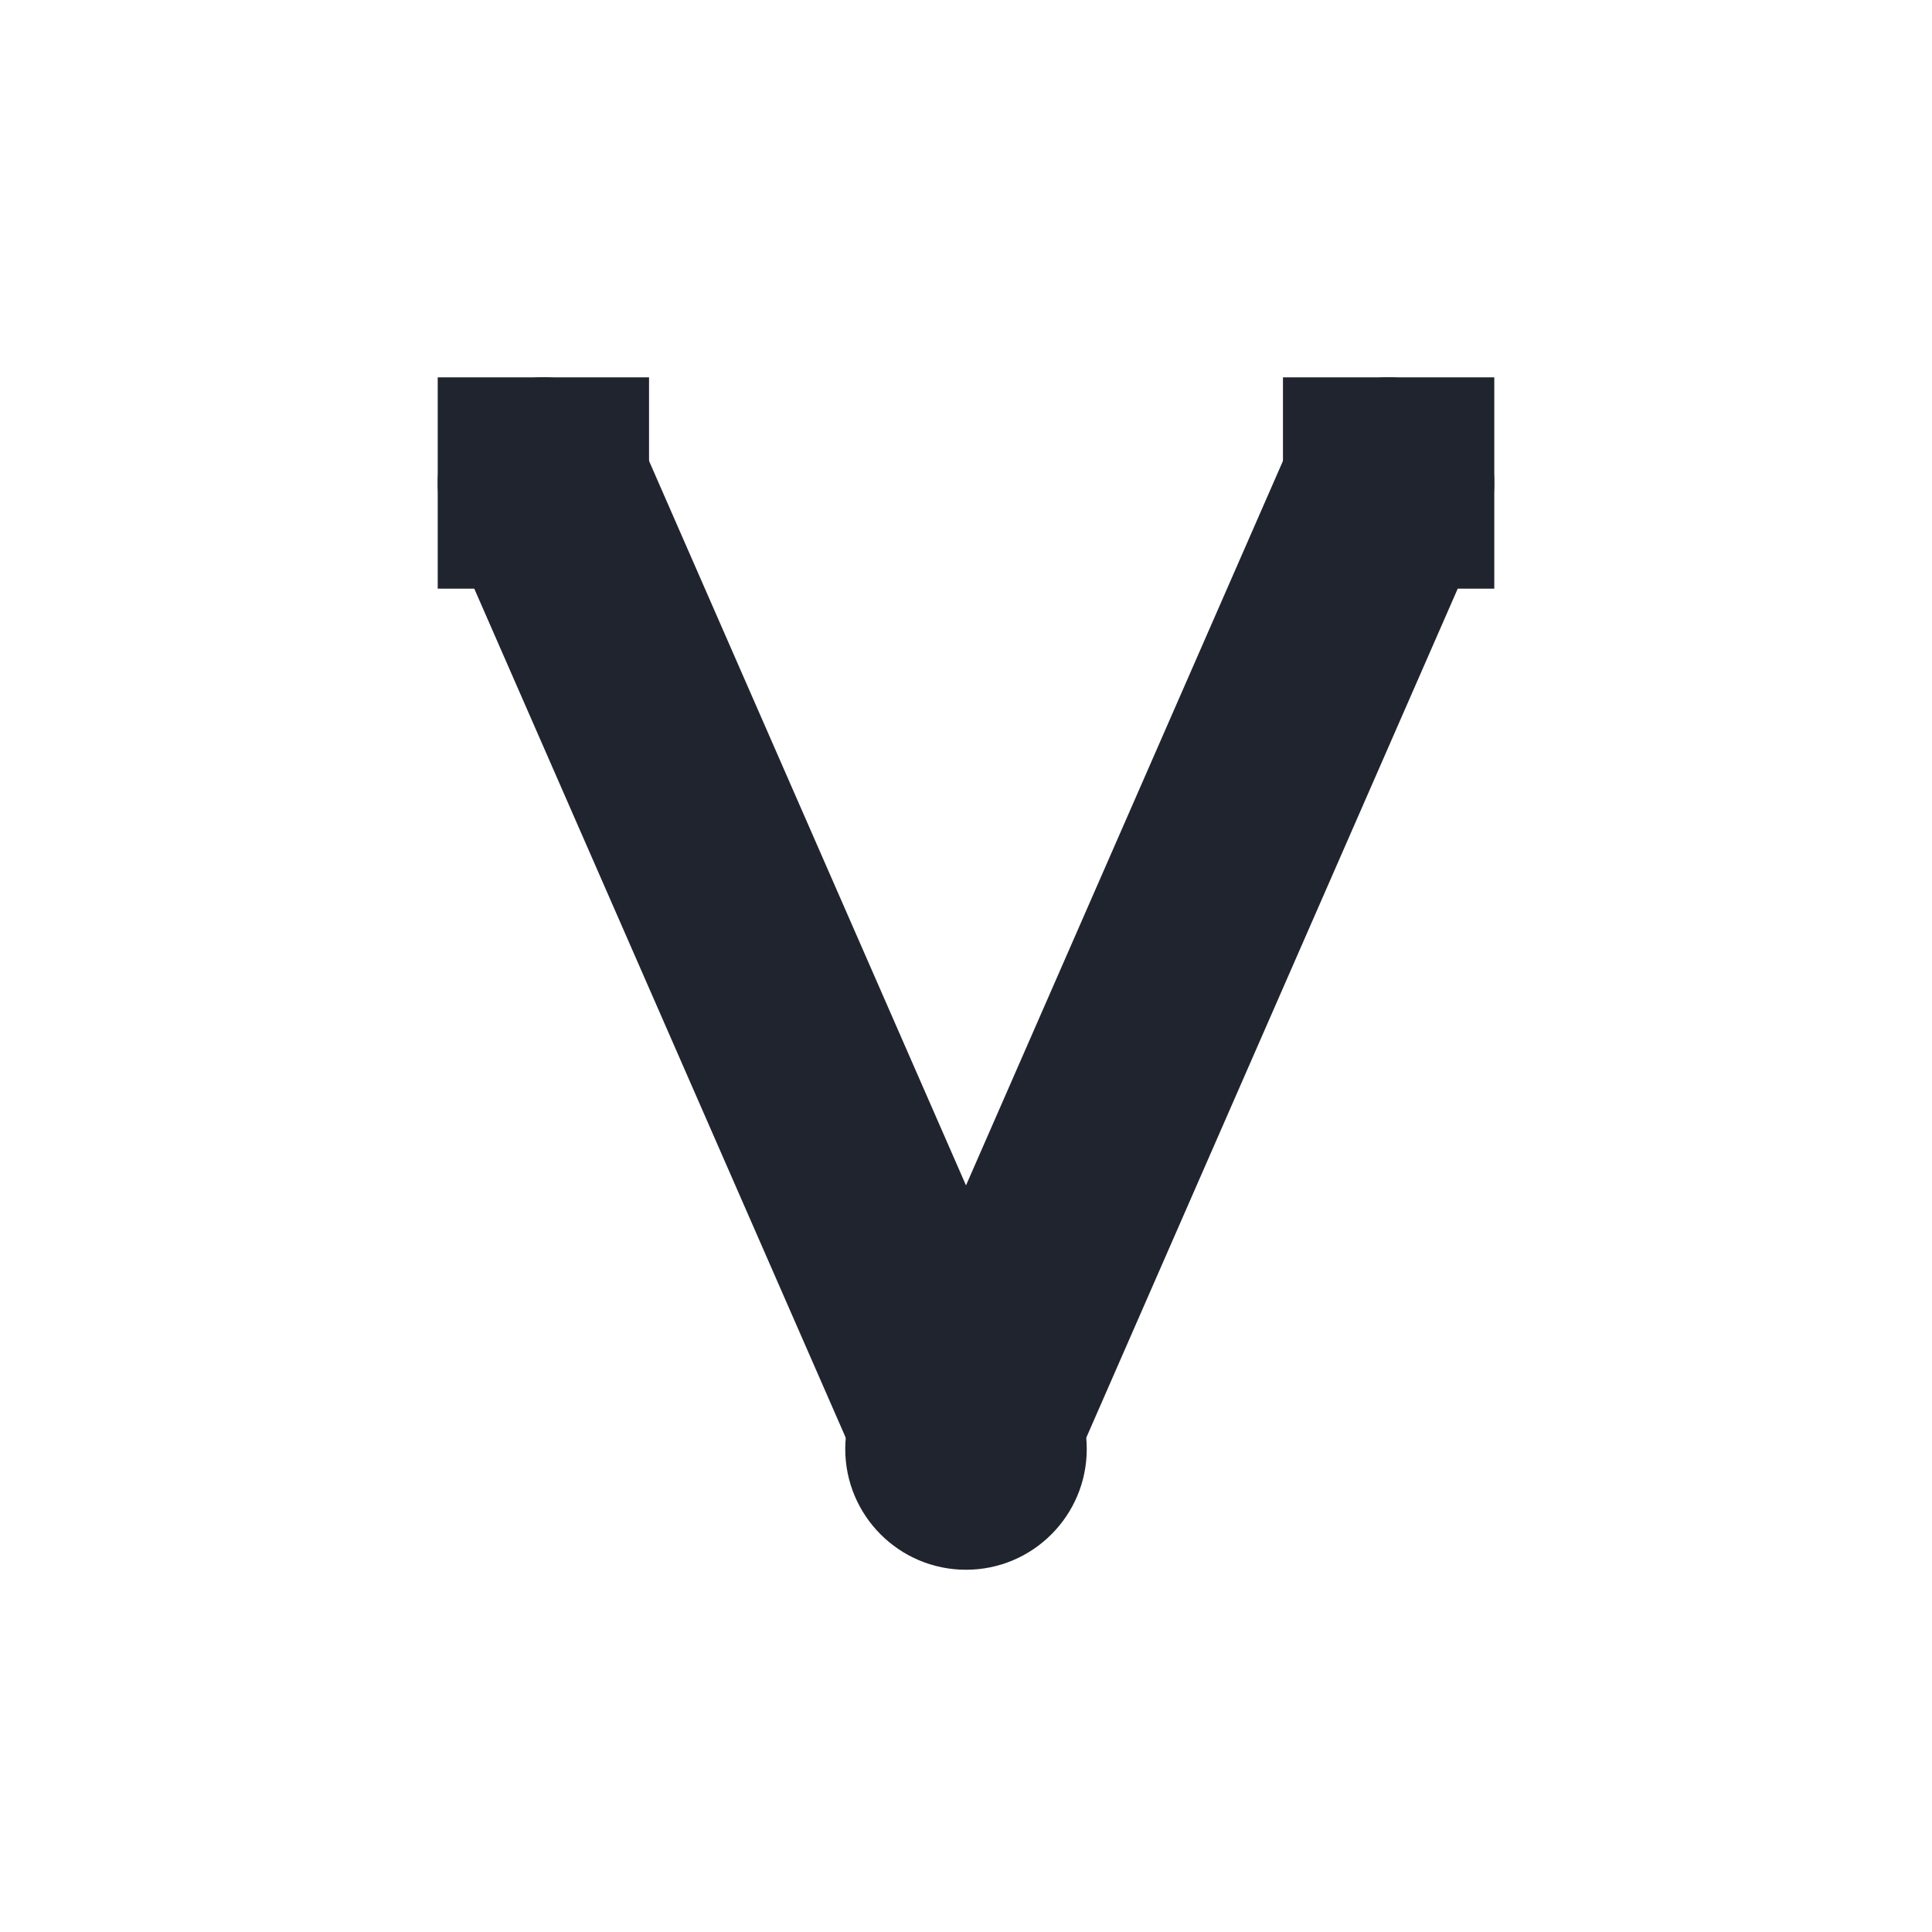
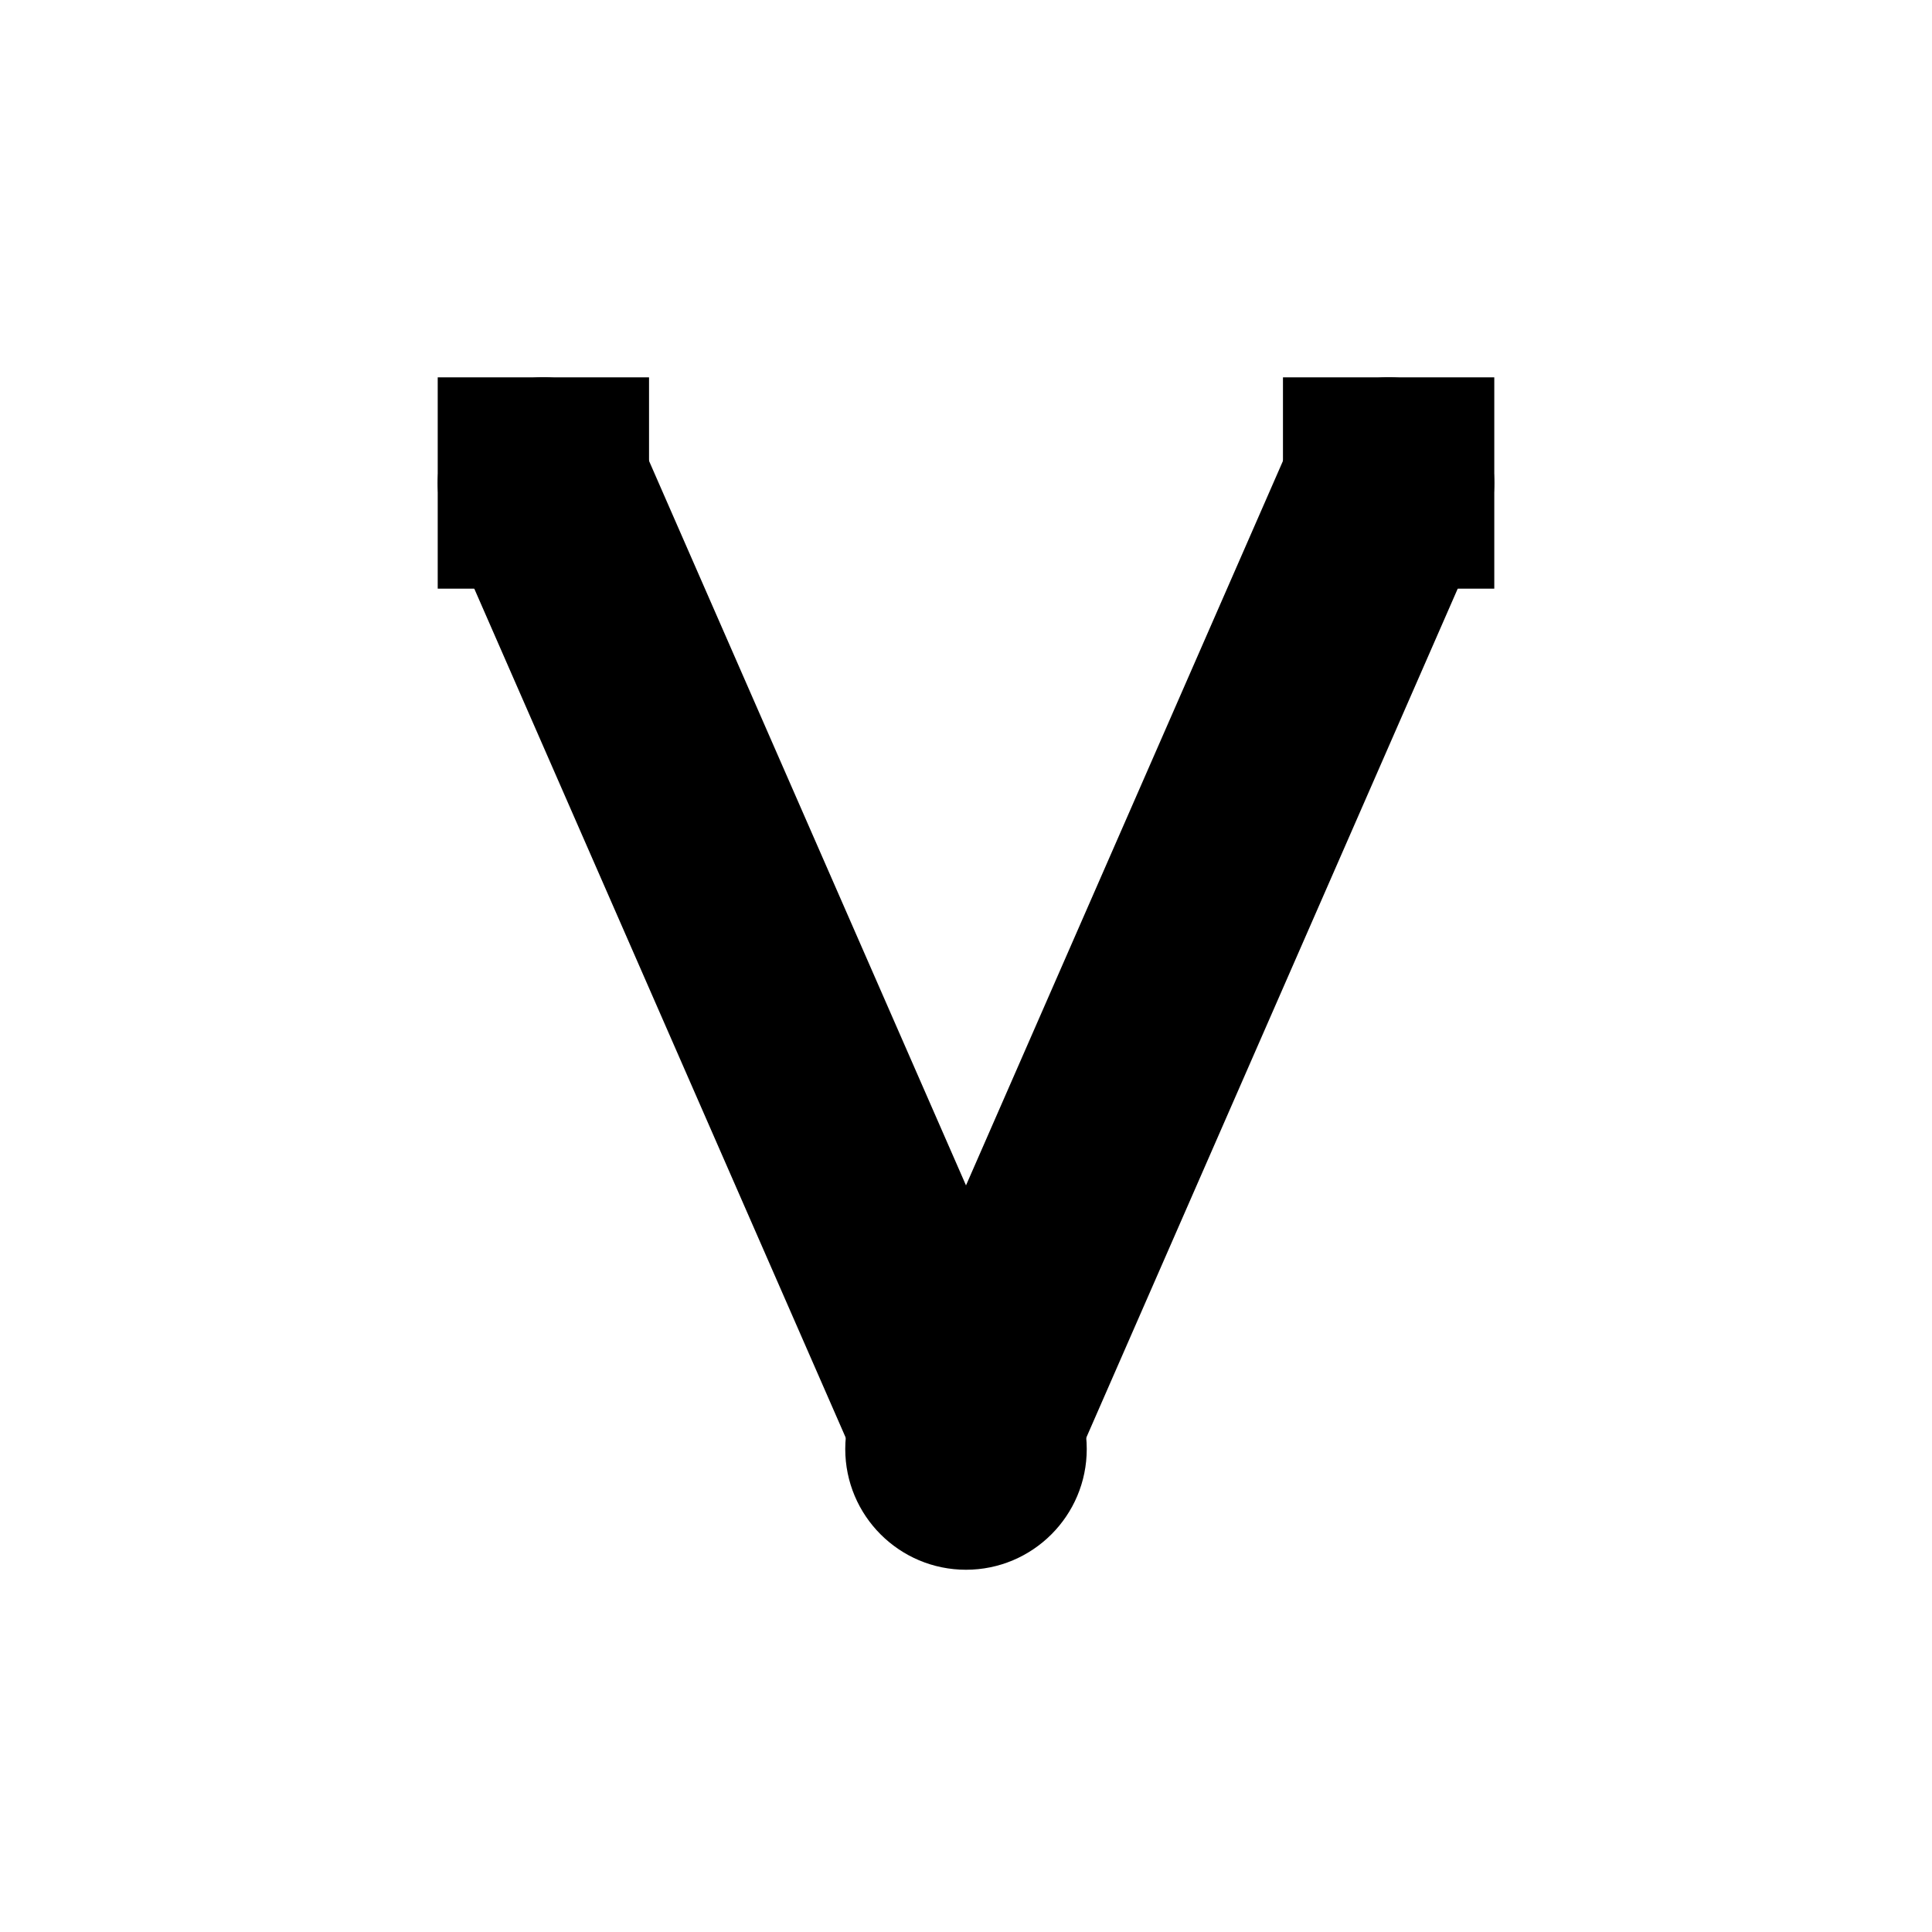
<svg xmlns="http://www.w3.org/2000/svg" viewBox="0 0 64 64" width="64" height="64" role="img" aria-label="VectorLoom">
-   <g color="#20242E">
+   <g>
    <path d="M18 16 L32 48 L46 16" fill="none" stroke="currentColor" stroke-width="7" stroke-linecap="round" stroke-linejoin="round" />
    <rect x="14.5" y="12.5" width="7" height="7" fill="currentColor" />
    <rect x="42.5" y="12.5" width="7" height="7" fill="currentColor" />
    <circle cx="32" cy="48" r="4" fill="currentColor" />
  </g>
</svg>
